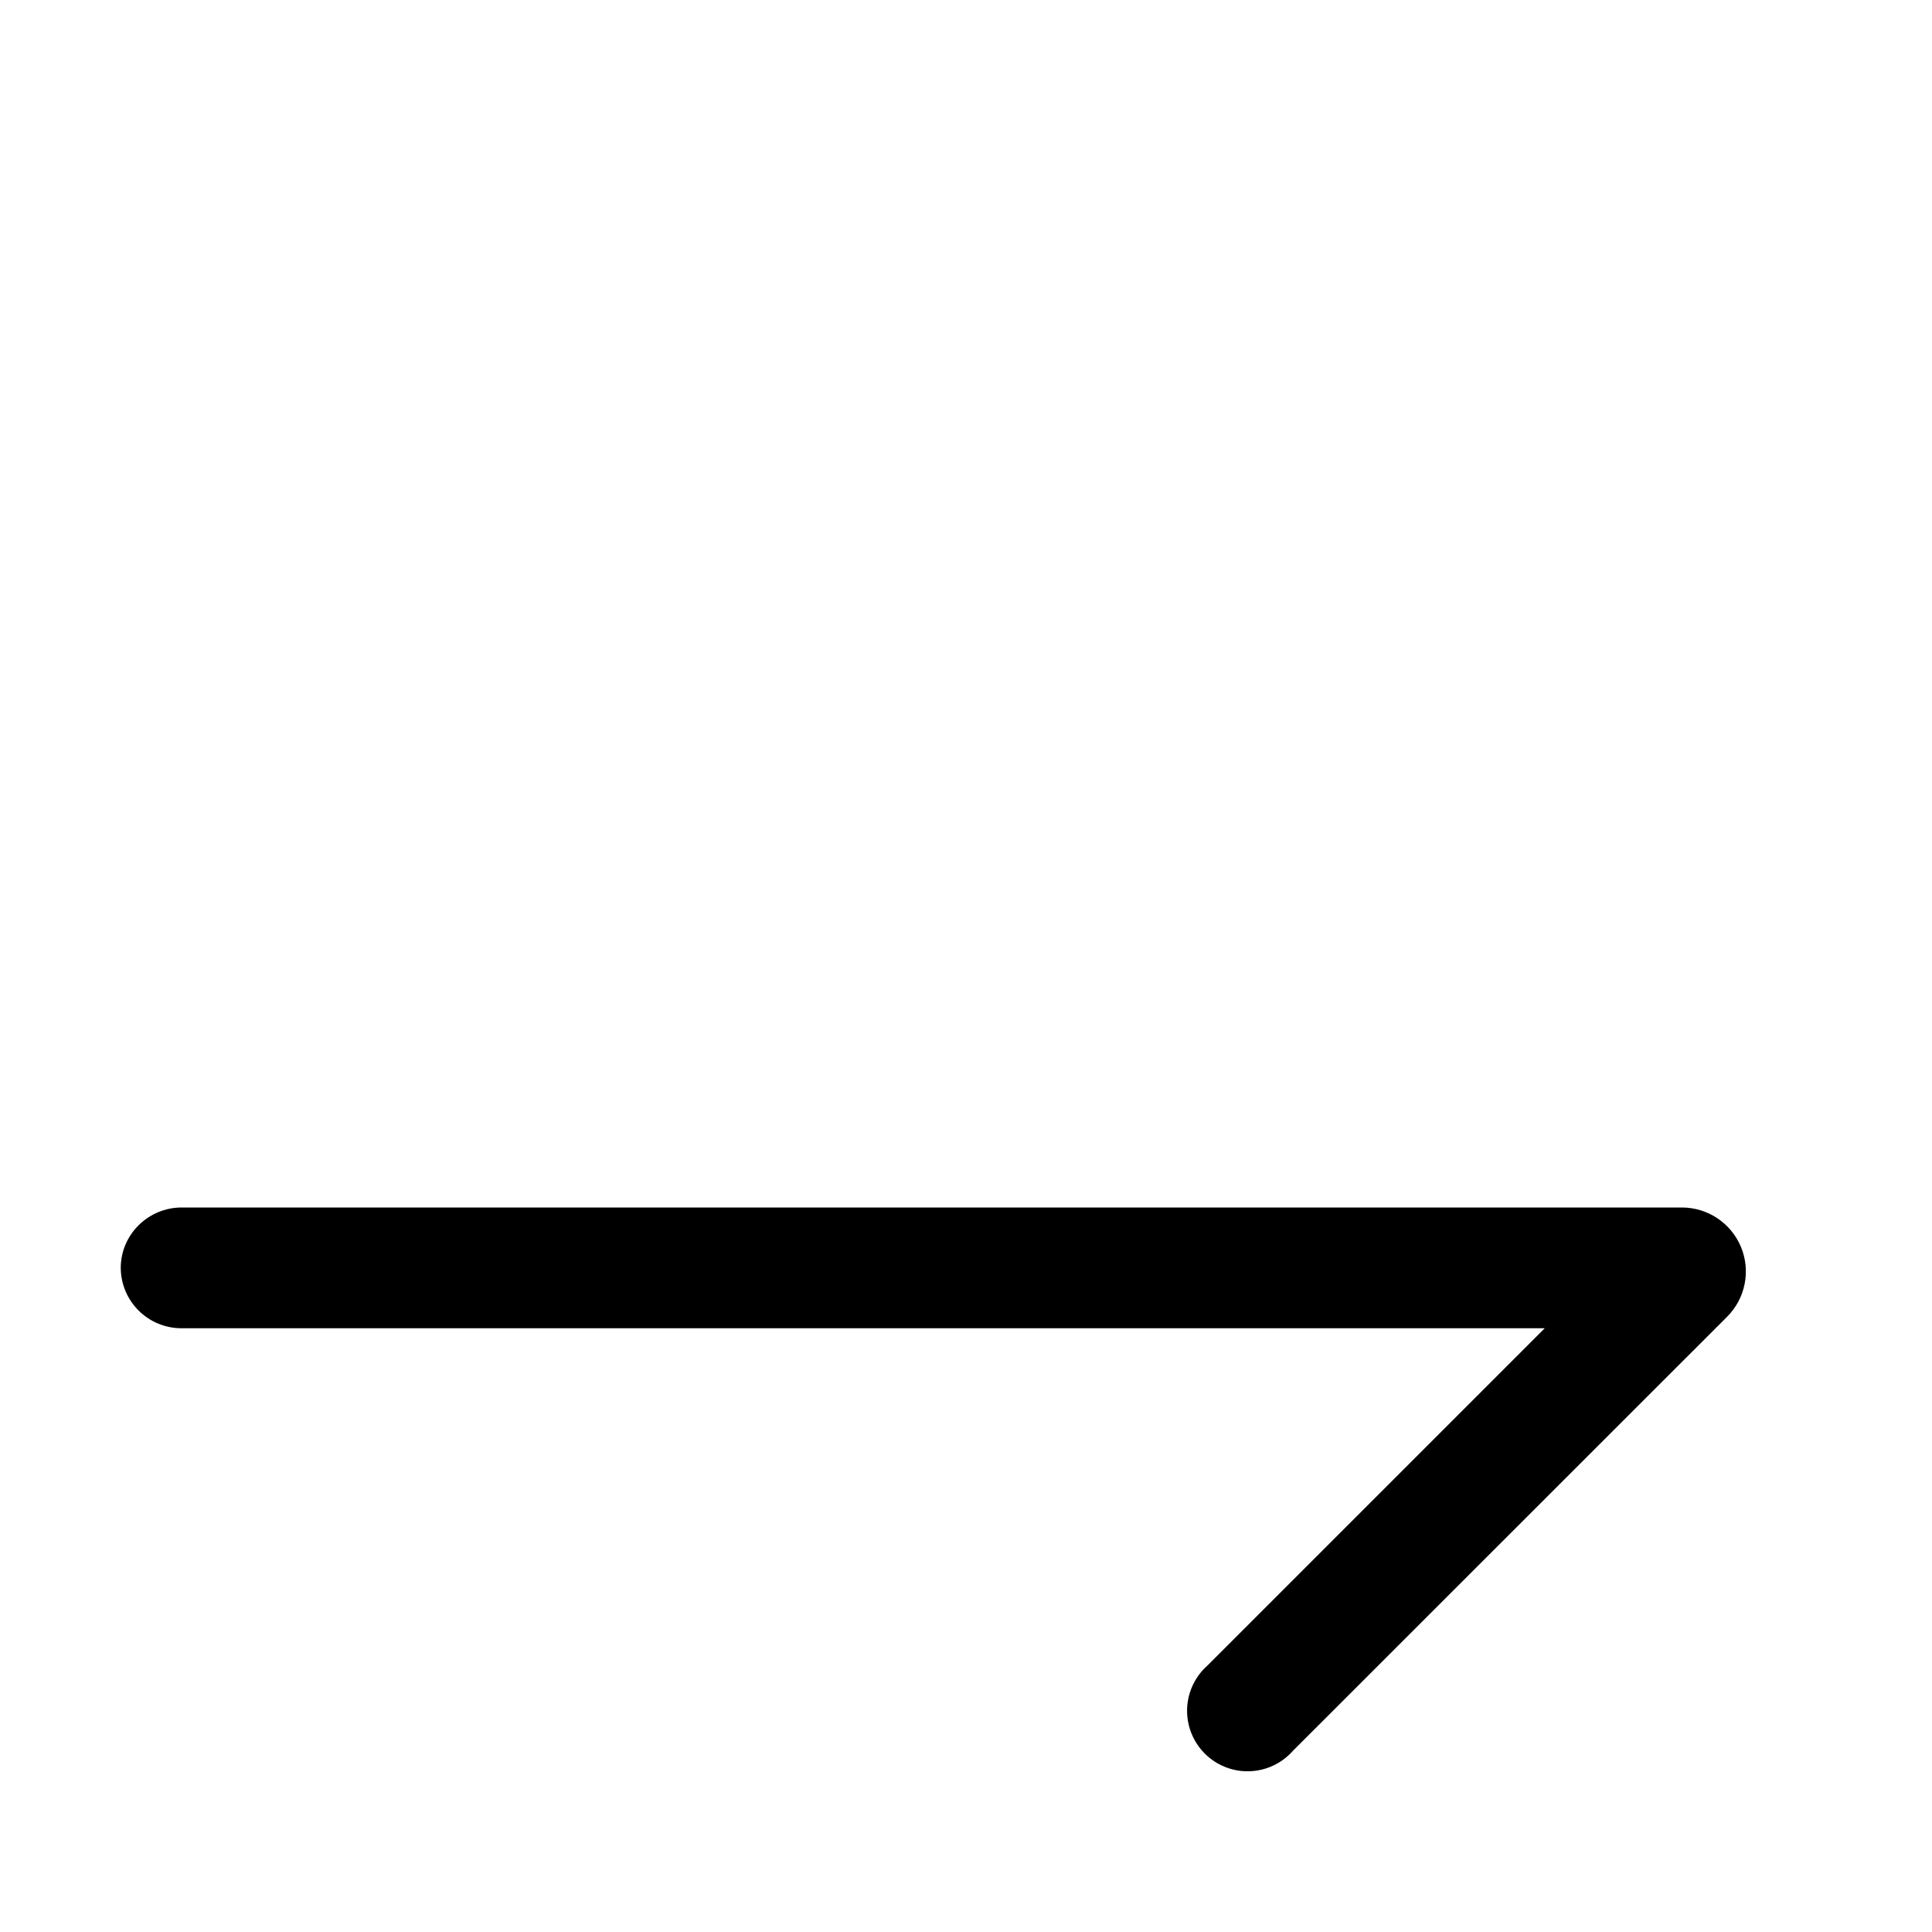
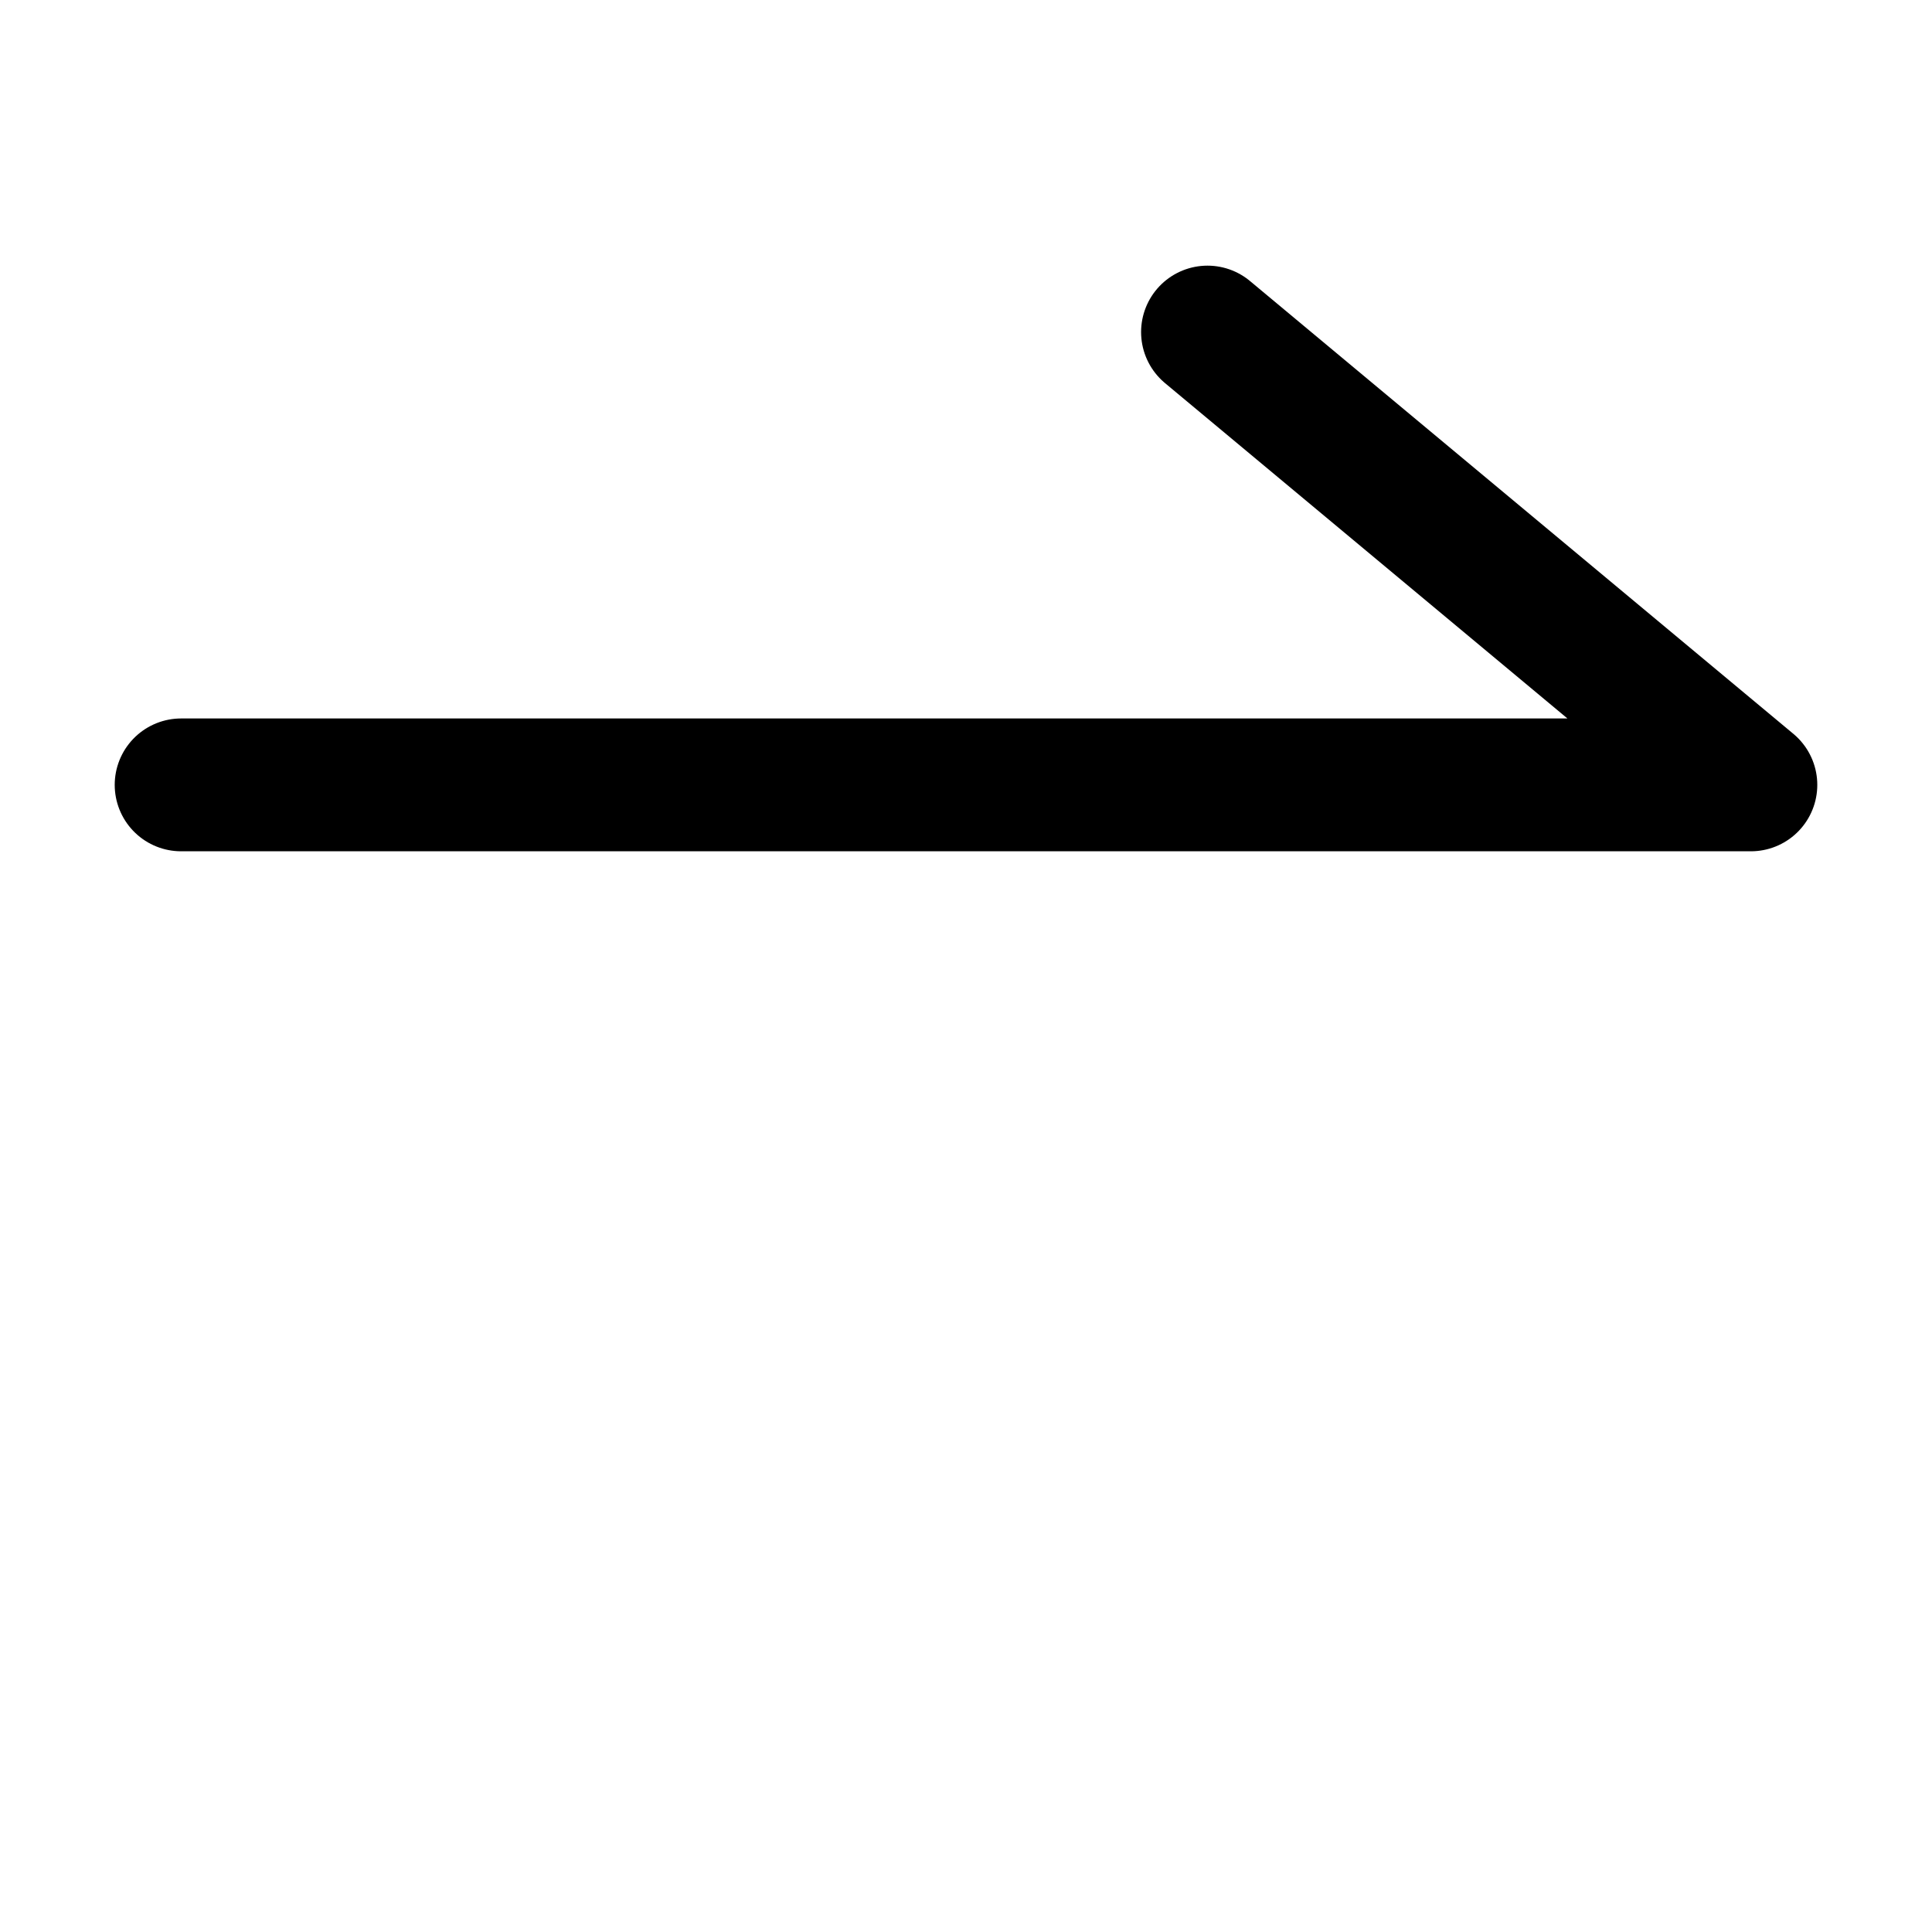
- <svg xmlns="http://www.w3.org/2000/svg" viewBox="0 0 16 16">
-   <path fill="currentColor" d="M12.793 11H1.503A.503.503 0 0 1 1 10.5c0-.276.228-.5.504-.5h12.424a.53.53 0 0 1 .375.905l-3.595 3.594a.501.501 0 1 1-.706-.708z" />
+ <svg xmlns="http://www.w3.org/2000/svg" fill="none" viewBox="0 0 16 16">
+   <path stroke="currentColor" stroke-linecap="round" stroke-linejoin="round" stroke-width="1.1" d="M1.5 6.5h13m0 0L10 2.75" />
</svg>
